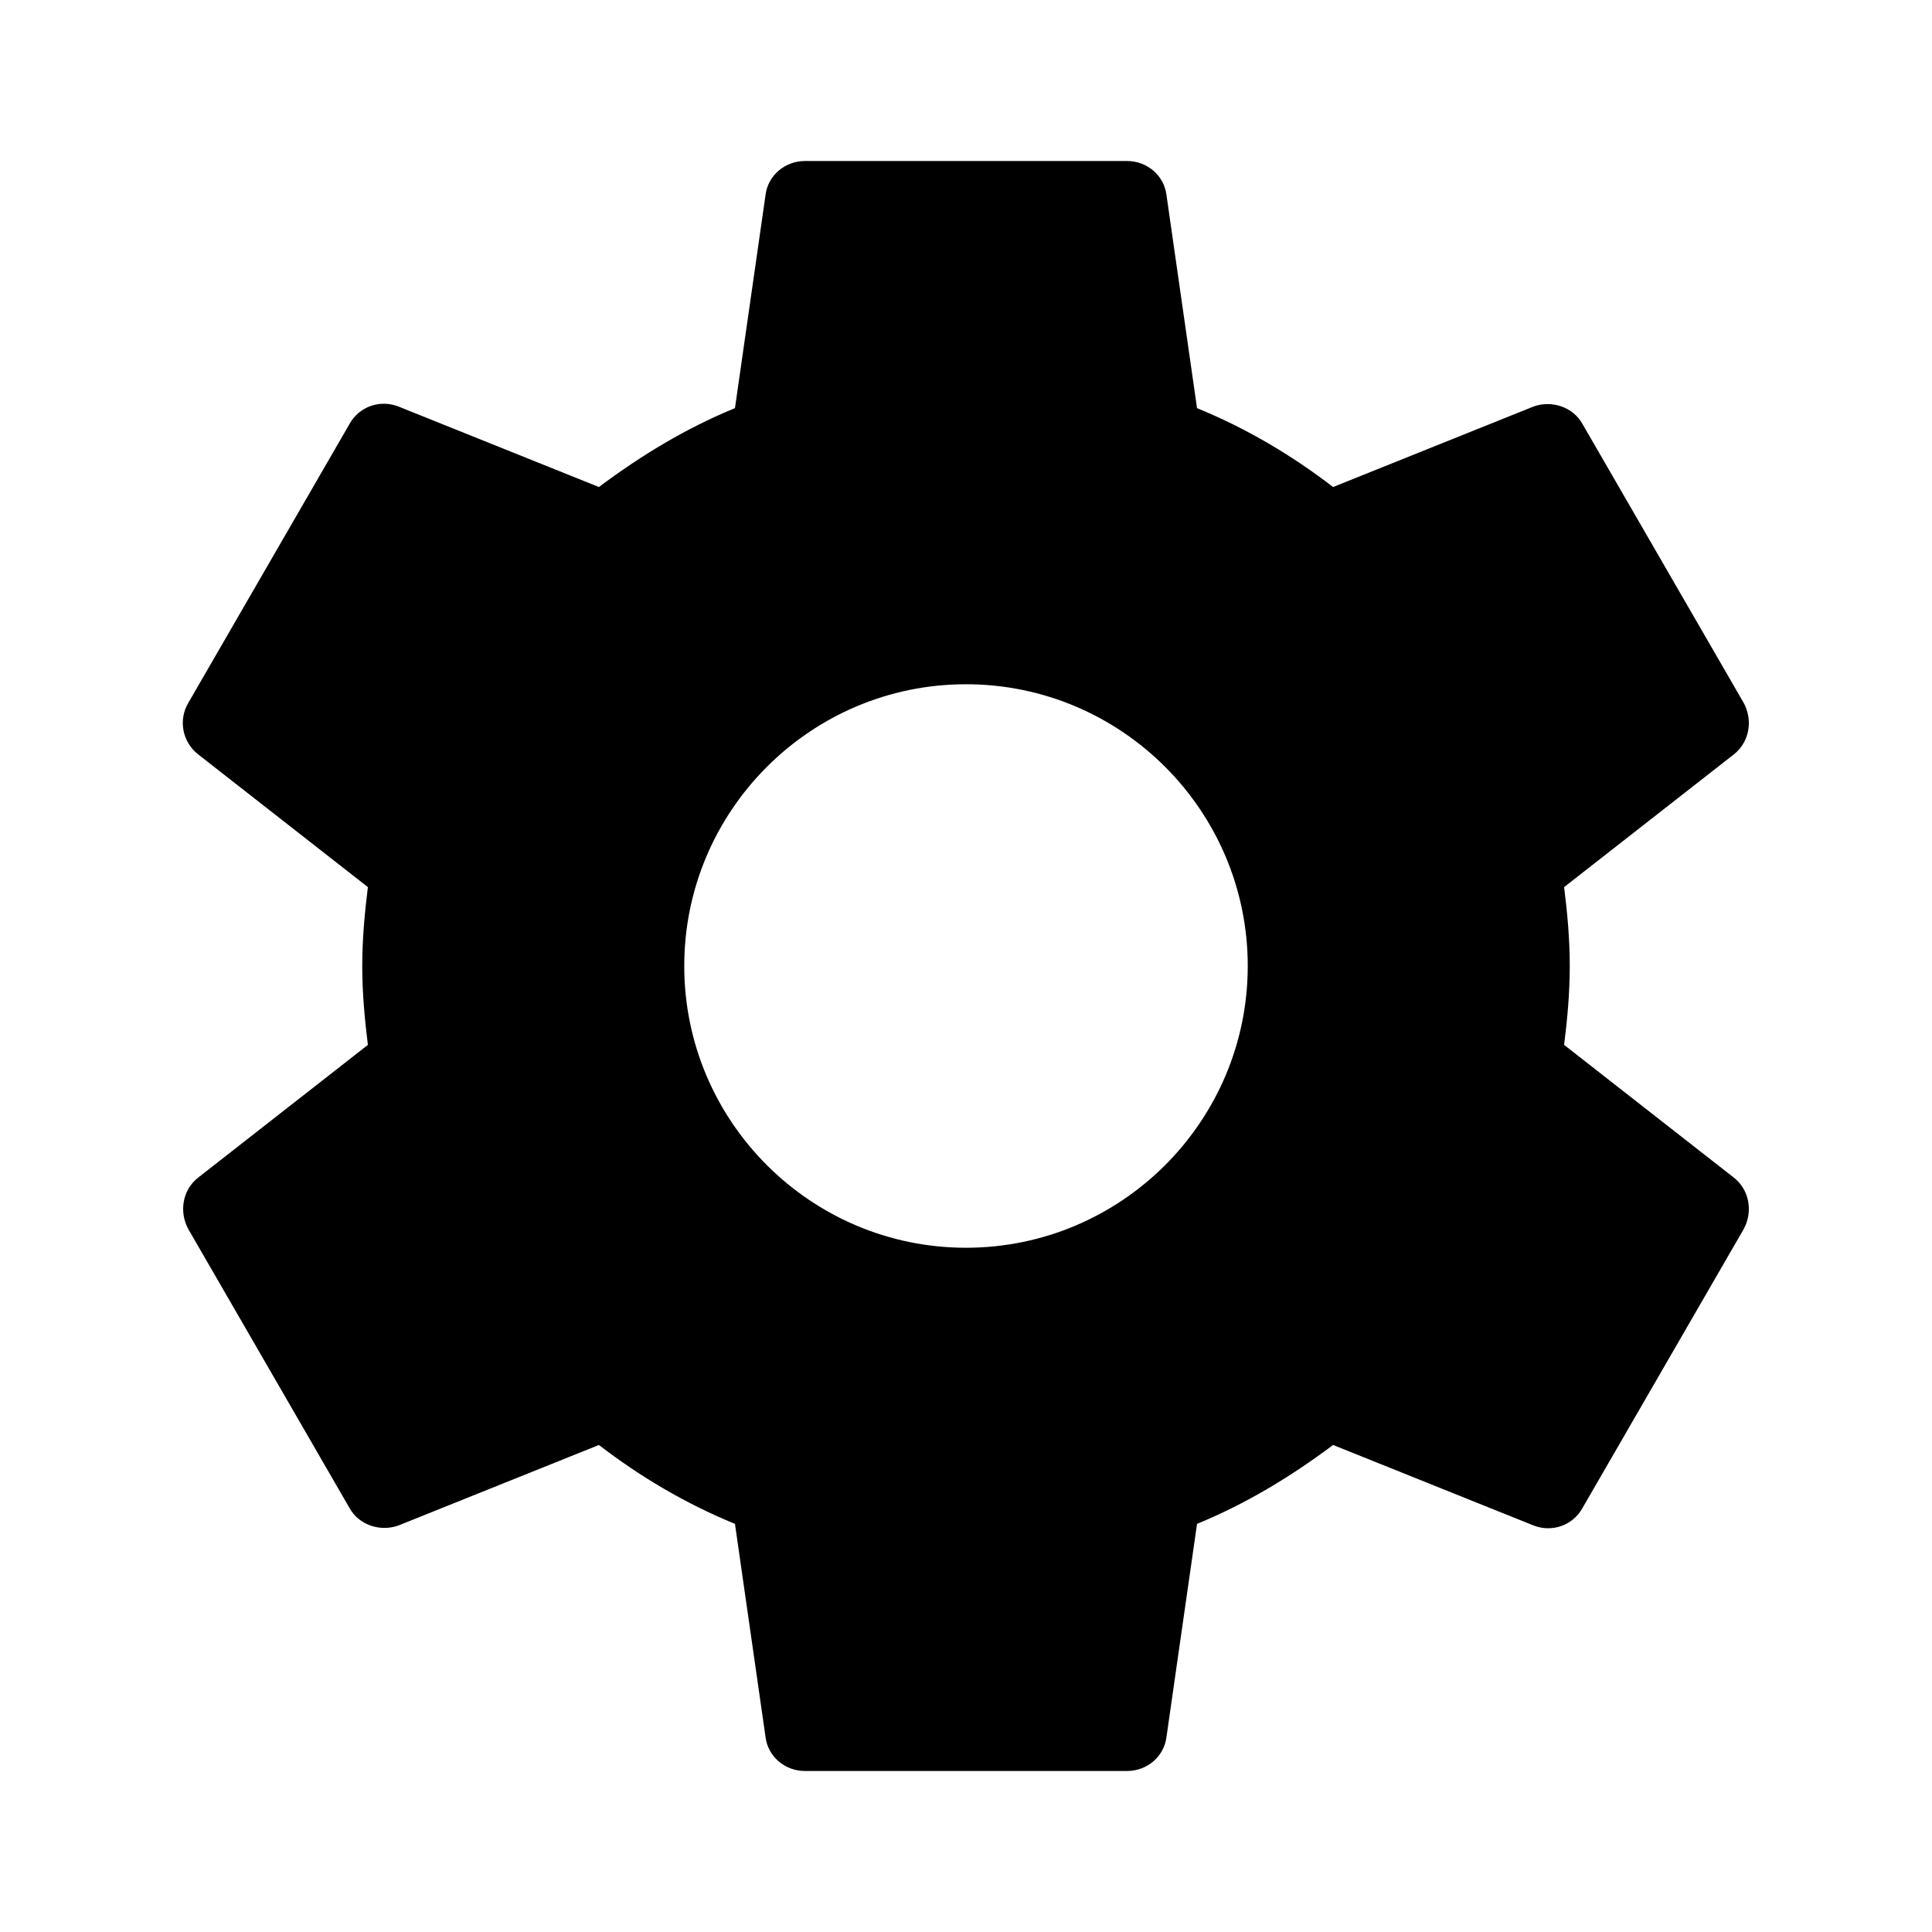
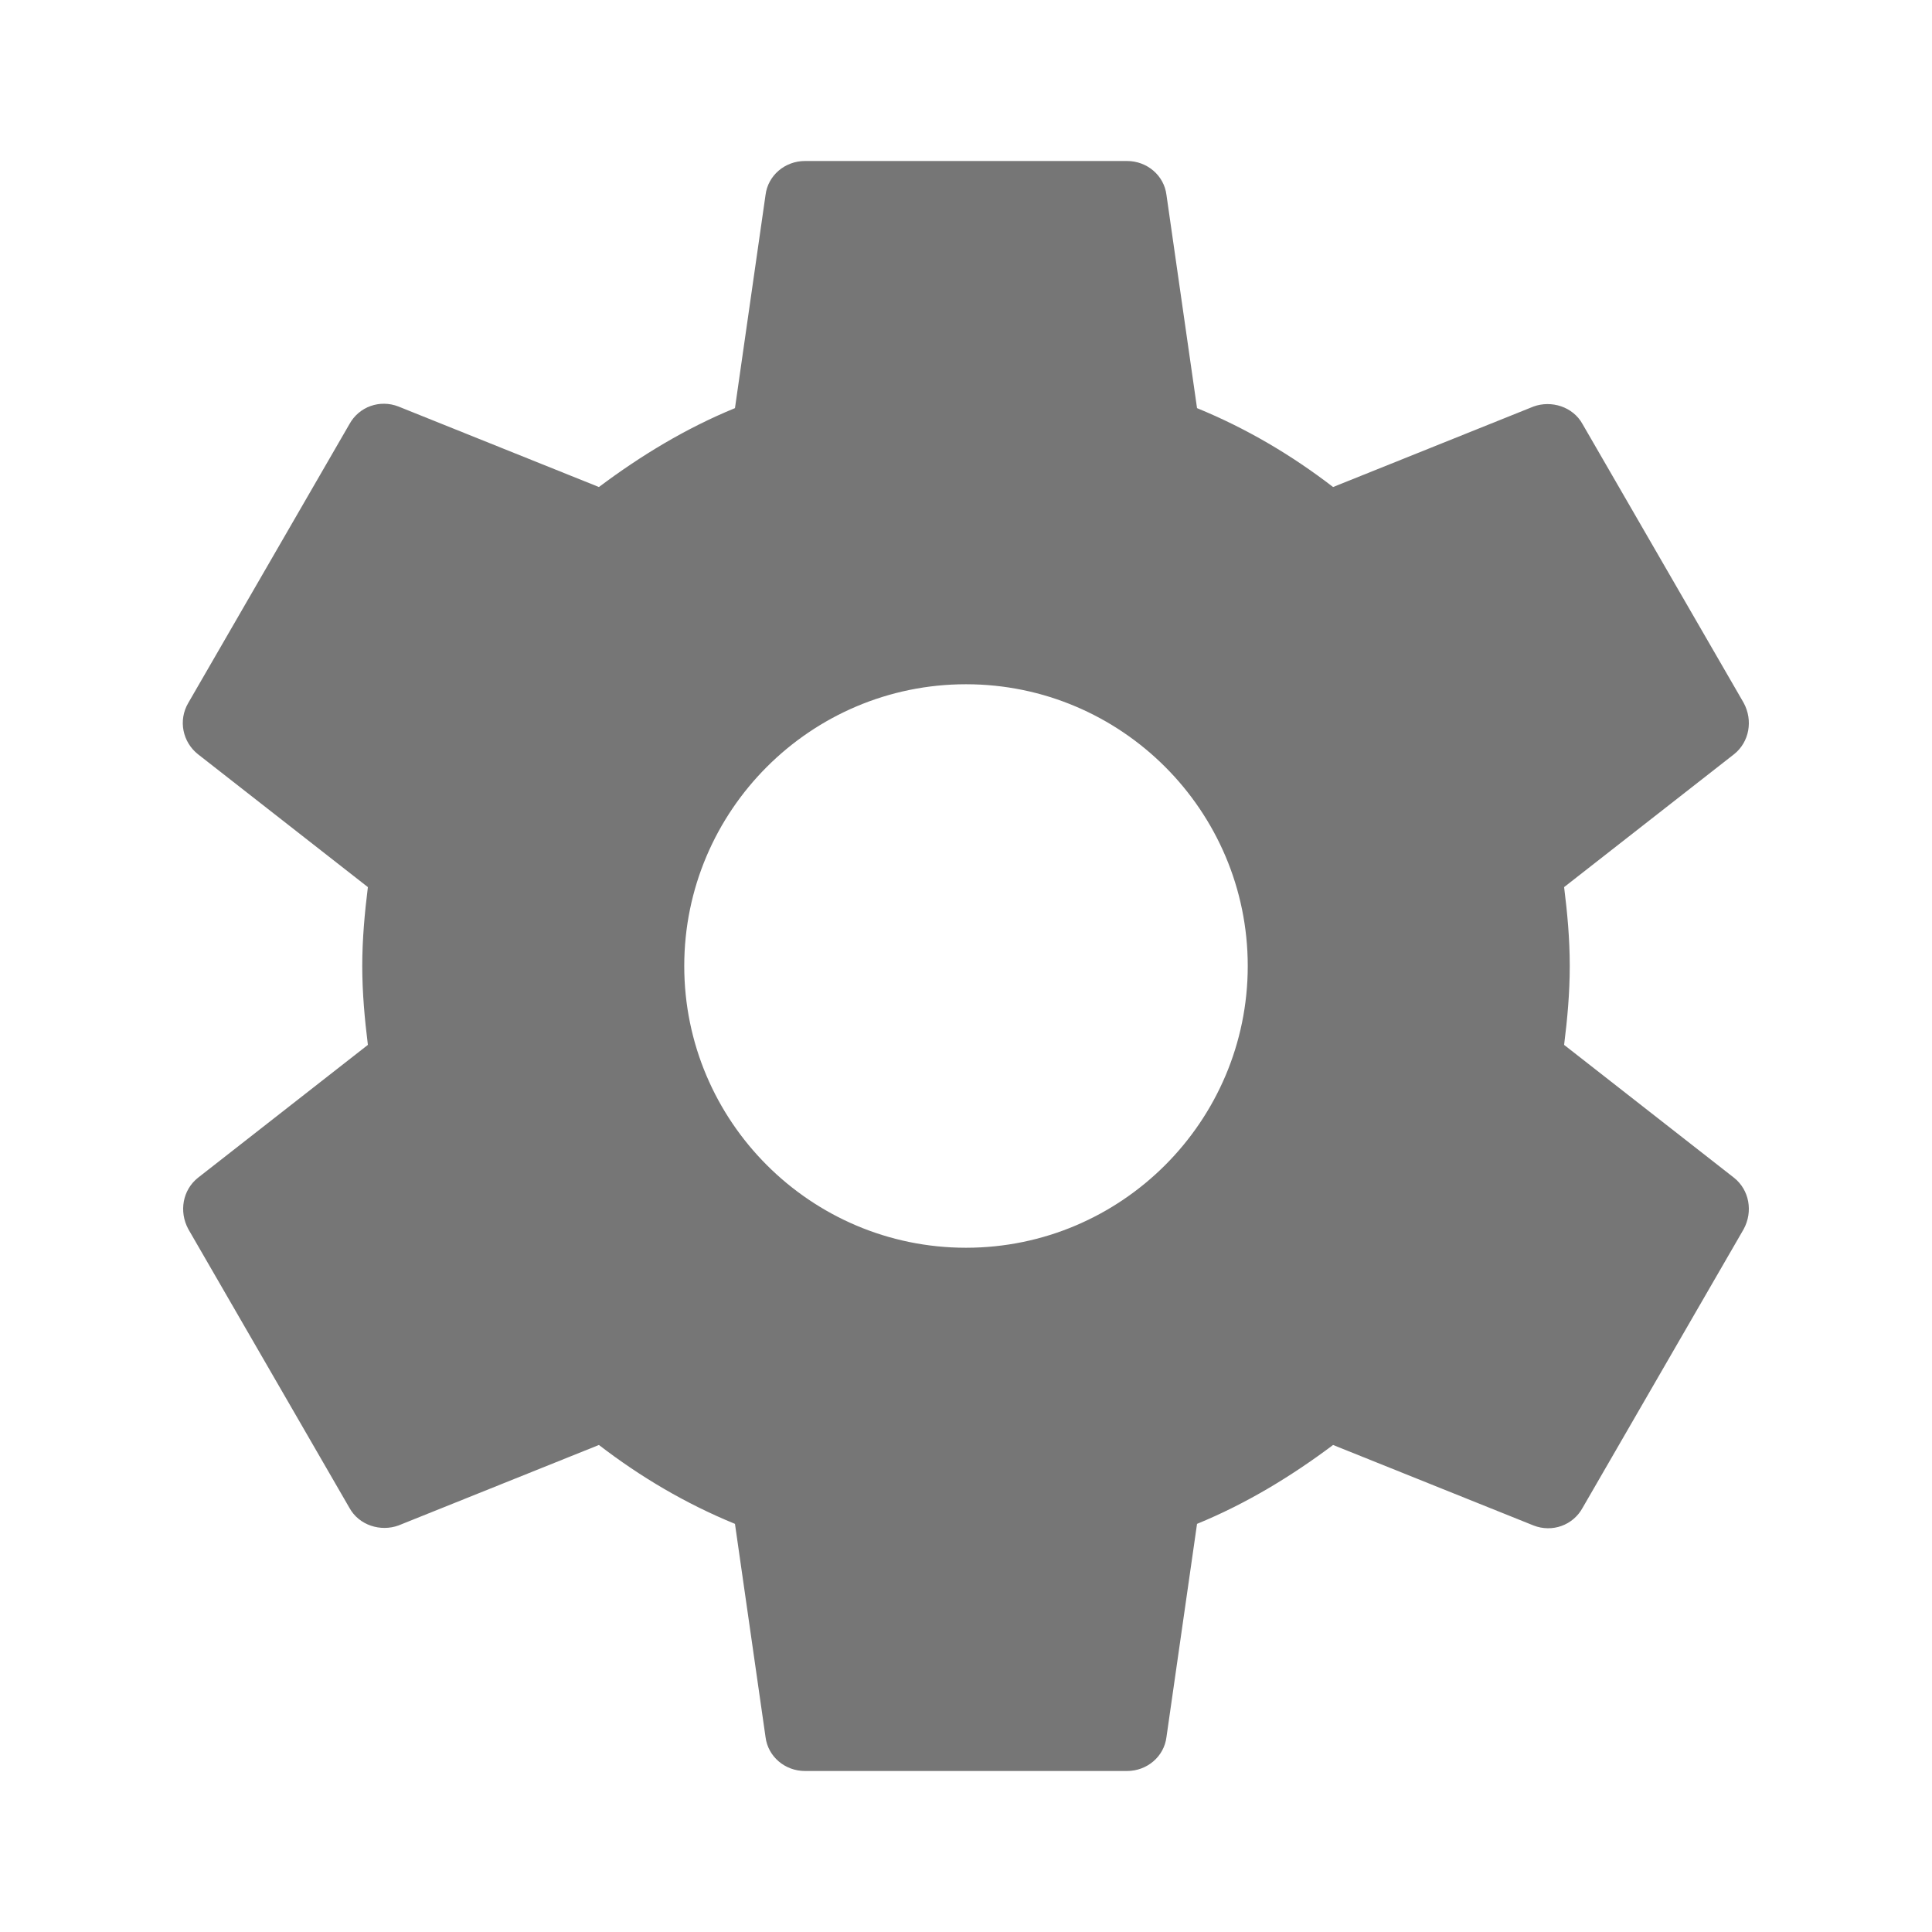
- <svg xmlns="http://www.w3.org/2000/svg" width="24px" fill="#000000" viewBox="0 0 24 24" height="24px" class="gb_yc">
+ <svg xmlns="http://www.w3.org/2000/svg" width="24px" fill="#767676" viewBox="0 0 24 24" height="24px" class="gb_yc">
  <path d="m0 0h24v24h-24z" fill="none" />
  <path d="m19.43 12.98c0.04-0.32 0.07-0.64 0.07-0.98s-0.03-0.66-0.07-0.98l2.11-1.65c0.19-0.15 0.24-0.42 0.12-0.64l-2-3.46c-0.12-0.22-0.39-0.3-0.61-0.22l-2.49 1c-0.52-0.4-1.08-0.73-1.69-0.98l-0.38-2.65c-0.03-0.24-0.24-0.42-0.49-0.42h-4c-0.25 0-0.46 0.18-0.49 0.42l-0.38 2.65c-0.61 0.25-1.17 0.59-1.69 0.98l-2.49-1c-0.23-0.09-0.49 0-0.61 0.22l-2 3.46c-0.13 0.22-0.07 0.49 0.12 0.64l2.11 1.65c-0.04 0.32-0.07 0.65-0.07 0.98s0.03 0.66 0.07 0.98l-2.11 1.65c-0.19 0.15-0.24 0.42-0.12 0.64l2 3.46c0.12 0.22 0.39 0.3 0.61 0.22l2.49-1c0.52 0.4 1.08 0.73 1.69 0.98l0.38 2.65c0.03 0.24 0.24 0.42 0.49 0.42h4c0.25 0 0.46-0.18 0.49-0.42l0.38-2.65c0.61-0.25 1.17-0.59 1.69-0.98l2.49 1c0.23 0.09 0.49 0 0.61-0.22l2-3.46c0.12-0.22 0.07-0.49-0.12-0.64l-2.11-1.65zm-7.43 2.52c-1.93 0-3.5-1.57-3.5-3.5s1.57-3.5 3.5-3.5 3.5 1.57 3.5 3.5-1.57 3.5-3.5 3.5z" />
</svg>
